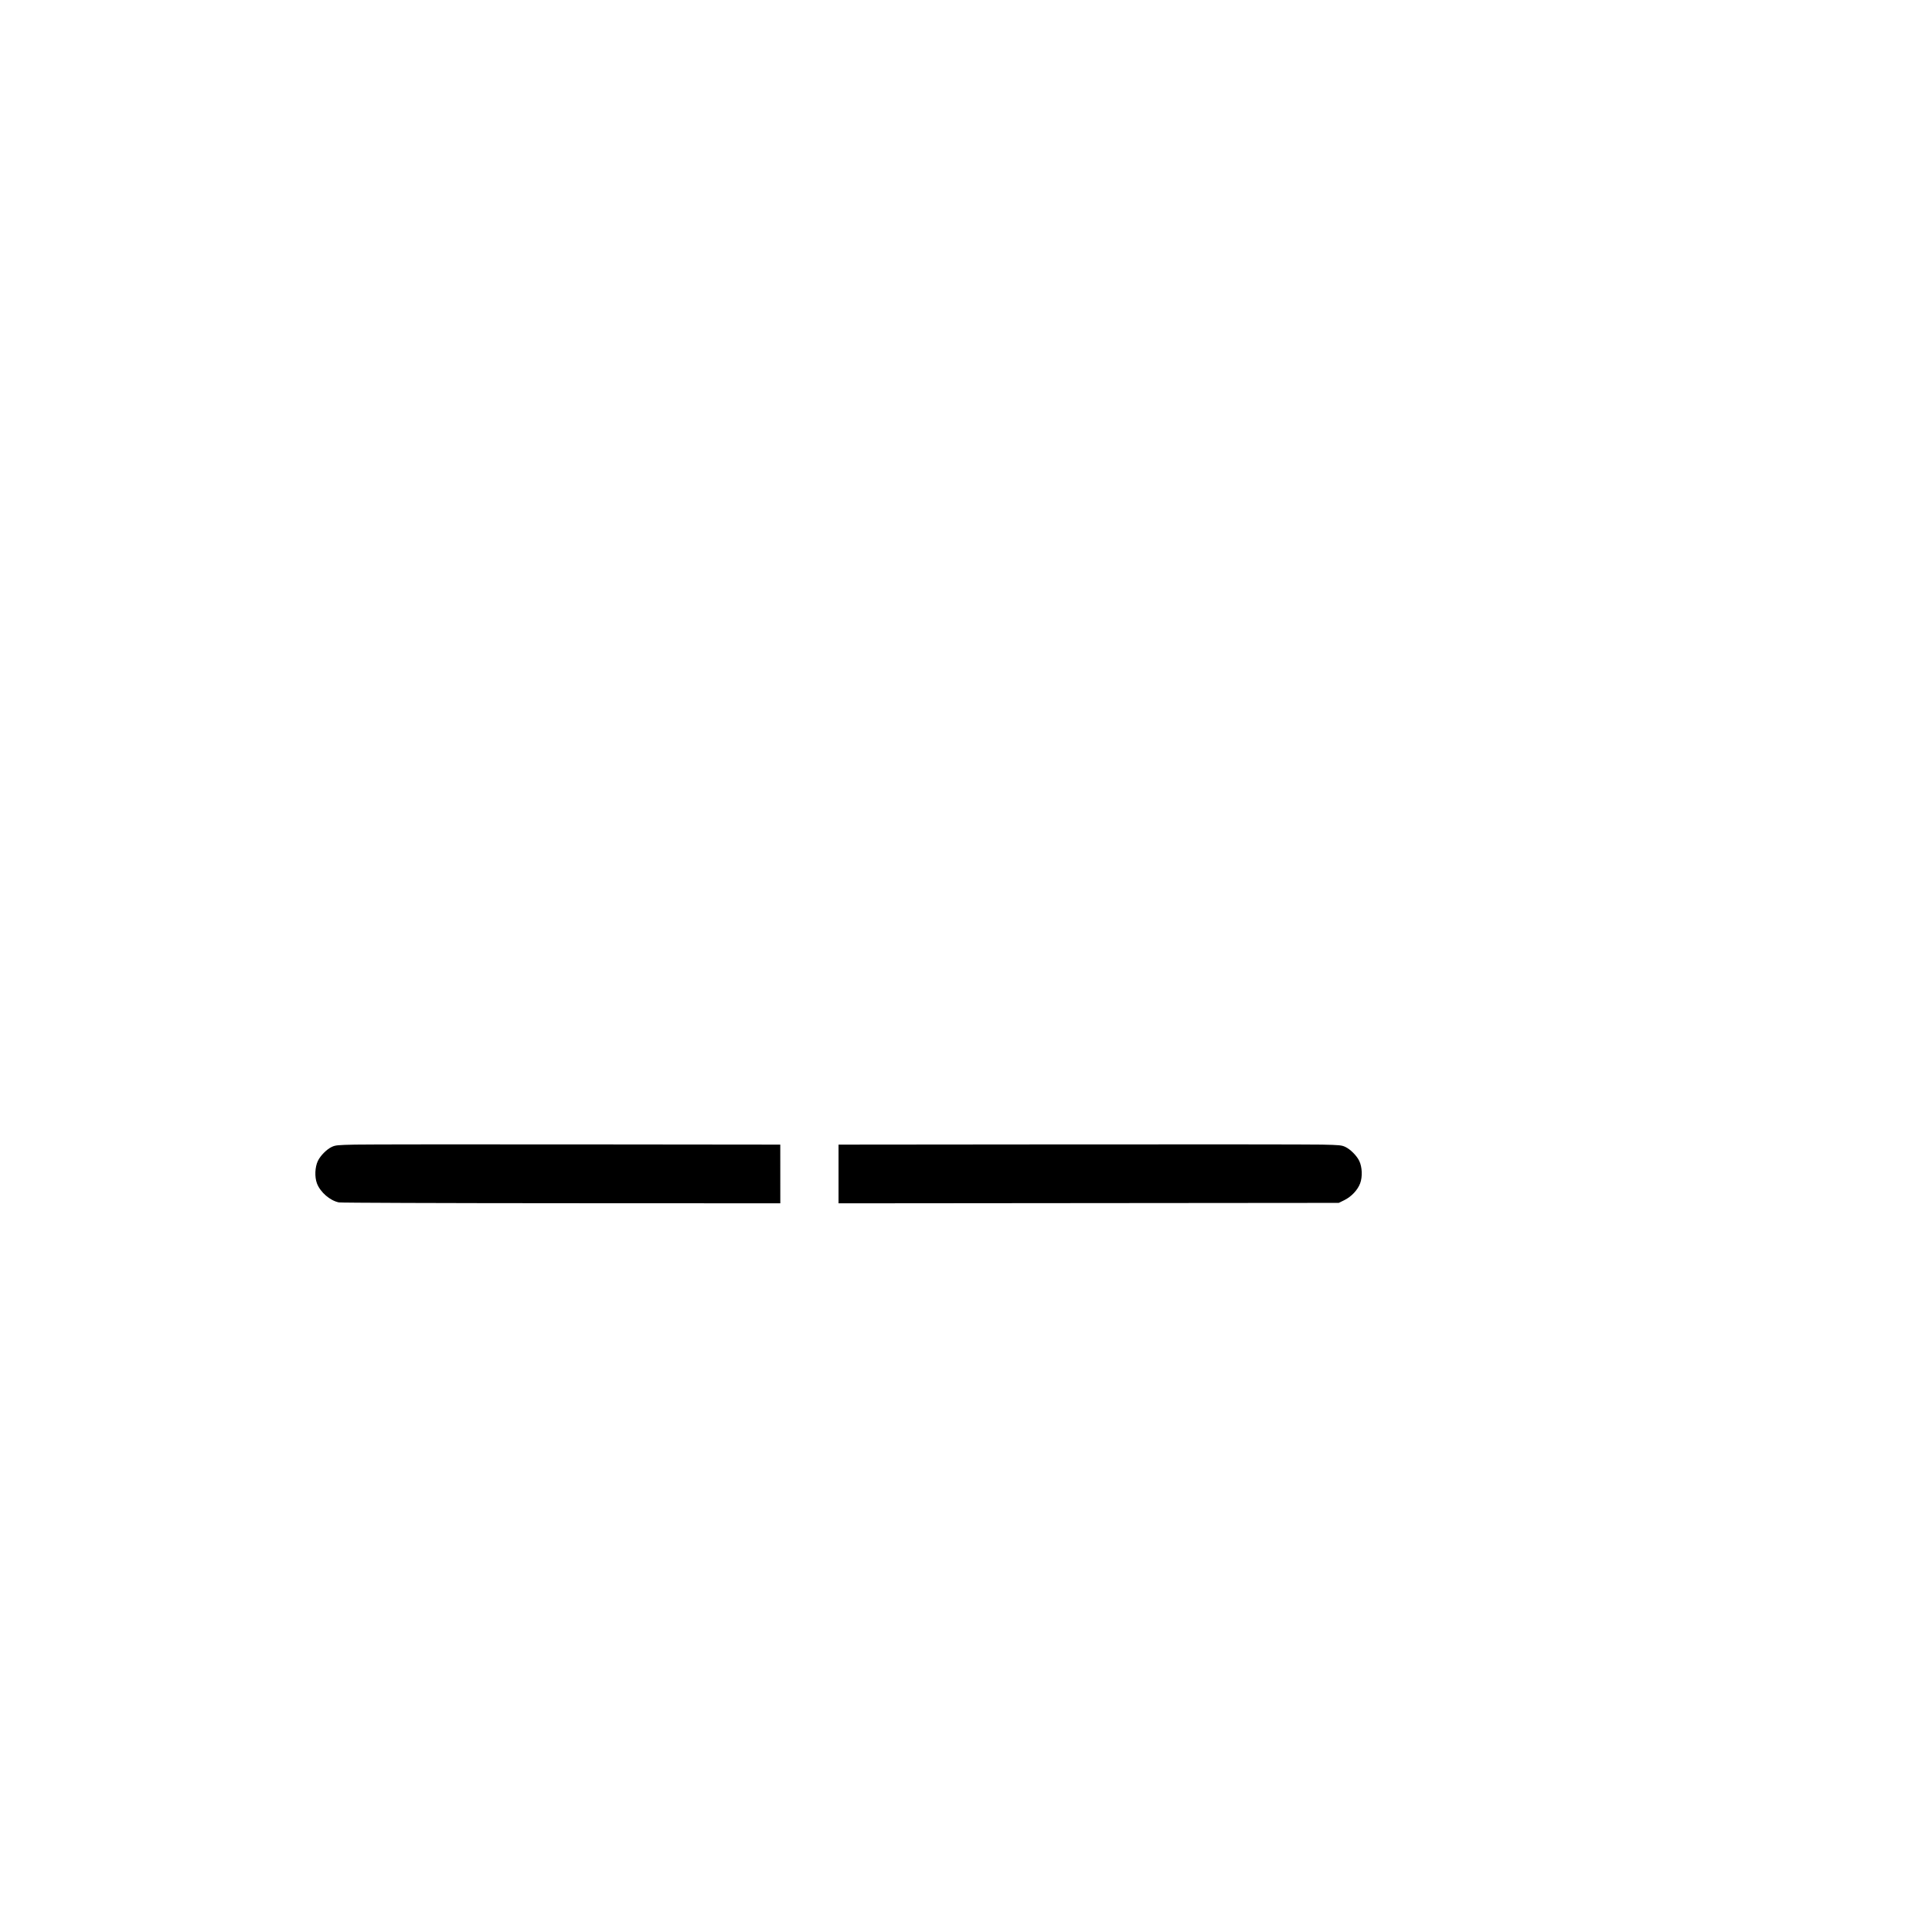
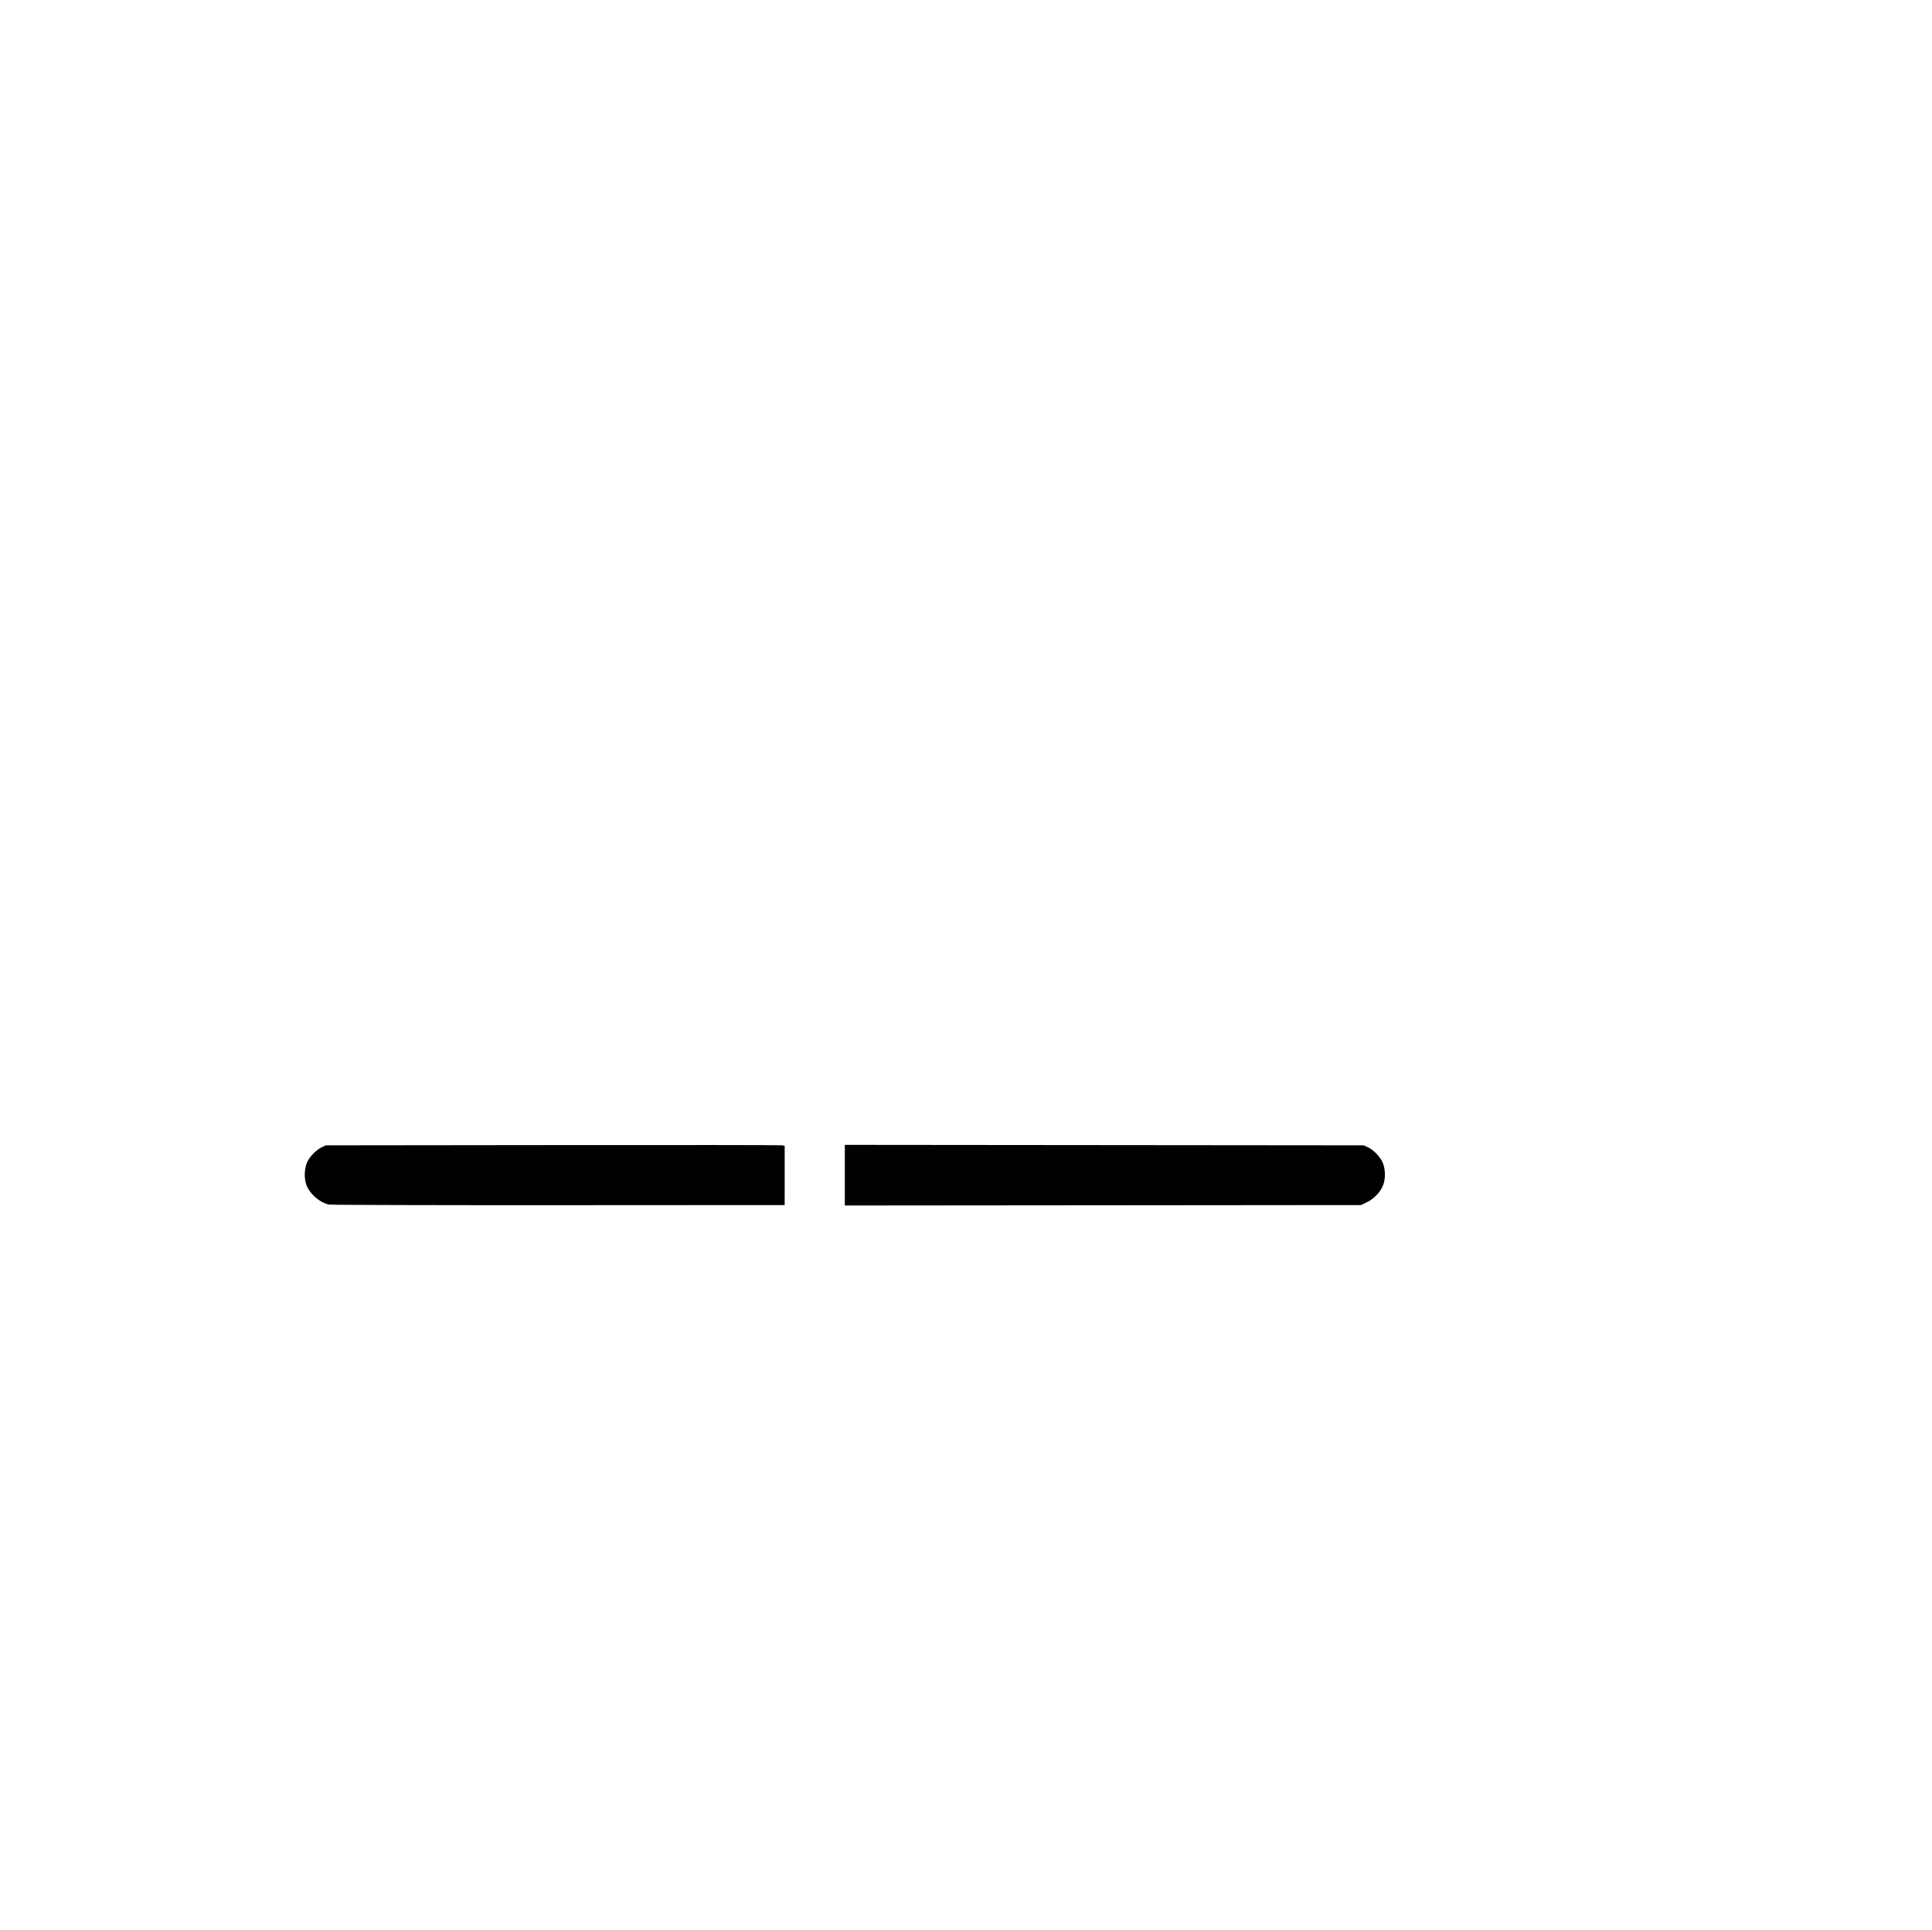
- <svg xmlns="http://www.w3.org/2000/svg" version="1.1" id="svg1" width="2304" height="2304" viewBox="0 0 2304 2304">
+ <svg xmlns="http://www.w3.org/2000/svg" version="1.1" id="svg1" width="2232" height="2230" viewBox="0 0 2232 2230">
  <defs id="defs1" />
  <g id="g1">
-     <path style="fill:#000000" d="m 404.223,1433.938 c -10.624,-2.094 -22.28,-12.17 -26.249,-22.691 -2.894,-7.674 -2.42,-19.383 1.083,-26.747 3.029,-6.366 10.615,-13.999 16.708,-16.811 4.308,-1.988 6.809,-2.231 27.735,-2.687 12.65,-0.276 131.903,-0.388 265.008,-0.25 l 242.008,0.252 0.019,34.998 0.019,34.998 -261.027,-0.11 c -143.565,-0.06 -262.952,-0.489 -265.304,-0.953 z M 1000,1400.012 v -35.008 l 276.75,-0.252 c 152.213,-0.139 287.1,-0.026 299.75,0.25 20.926,0.456 23.427,0.699 27.735,2.687 6.064,2.799 13.681,10.426 16.748,16.77 3.507,7.253 3.966,19.04 1.043,26.788 -3.006,7.97 -10.424,15.839 -18.834,19.979 l -6.651,3.274 -298.271,0.26 -298.271,0.26 z" id="path1" />
+     <path style="fill:#000000" d="m 380.223,1391.939 c -10.627,-2.096 -22.281,-12.172 -26.249,-22.692 -2.894,-7.674 -2.42,-19.383 1.083,-26.747 3.029,-6.365 10.614,-13.998 16.708,-16.813 L 376.5,1323.5 l 262,-0.294 c 144.1,-0.162 263.353,-0.05 265.008,0.25 l 3.008,0.544 -0.008,34.25 -0.008,34.25 -261,0.141 c -143.55,0.078 -262.925,-0.238 -265.277,-0.703 z M 976,1357.983 v -35.036 l 299.75,0.277 299.75,0.277 4.735,2.187 c 6.065,2.802 13.681,10.428 16.748,16.772 3.507,7.253 3.966,19.04 1.043,26.788 -3.006,7.97 -10.424,15.839 -18.834,19.979 l -6.651,3.274 -298.271,0.26 L 976,1393.02 Z" id="path1" />
  </g>
</svg>
